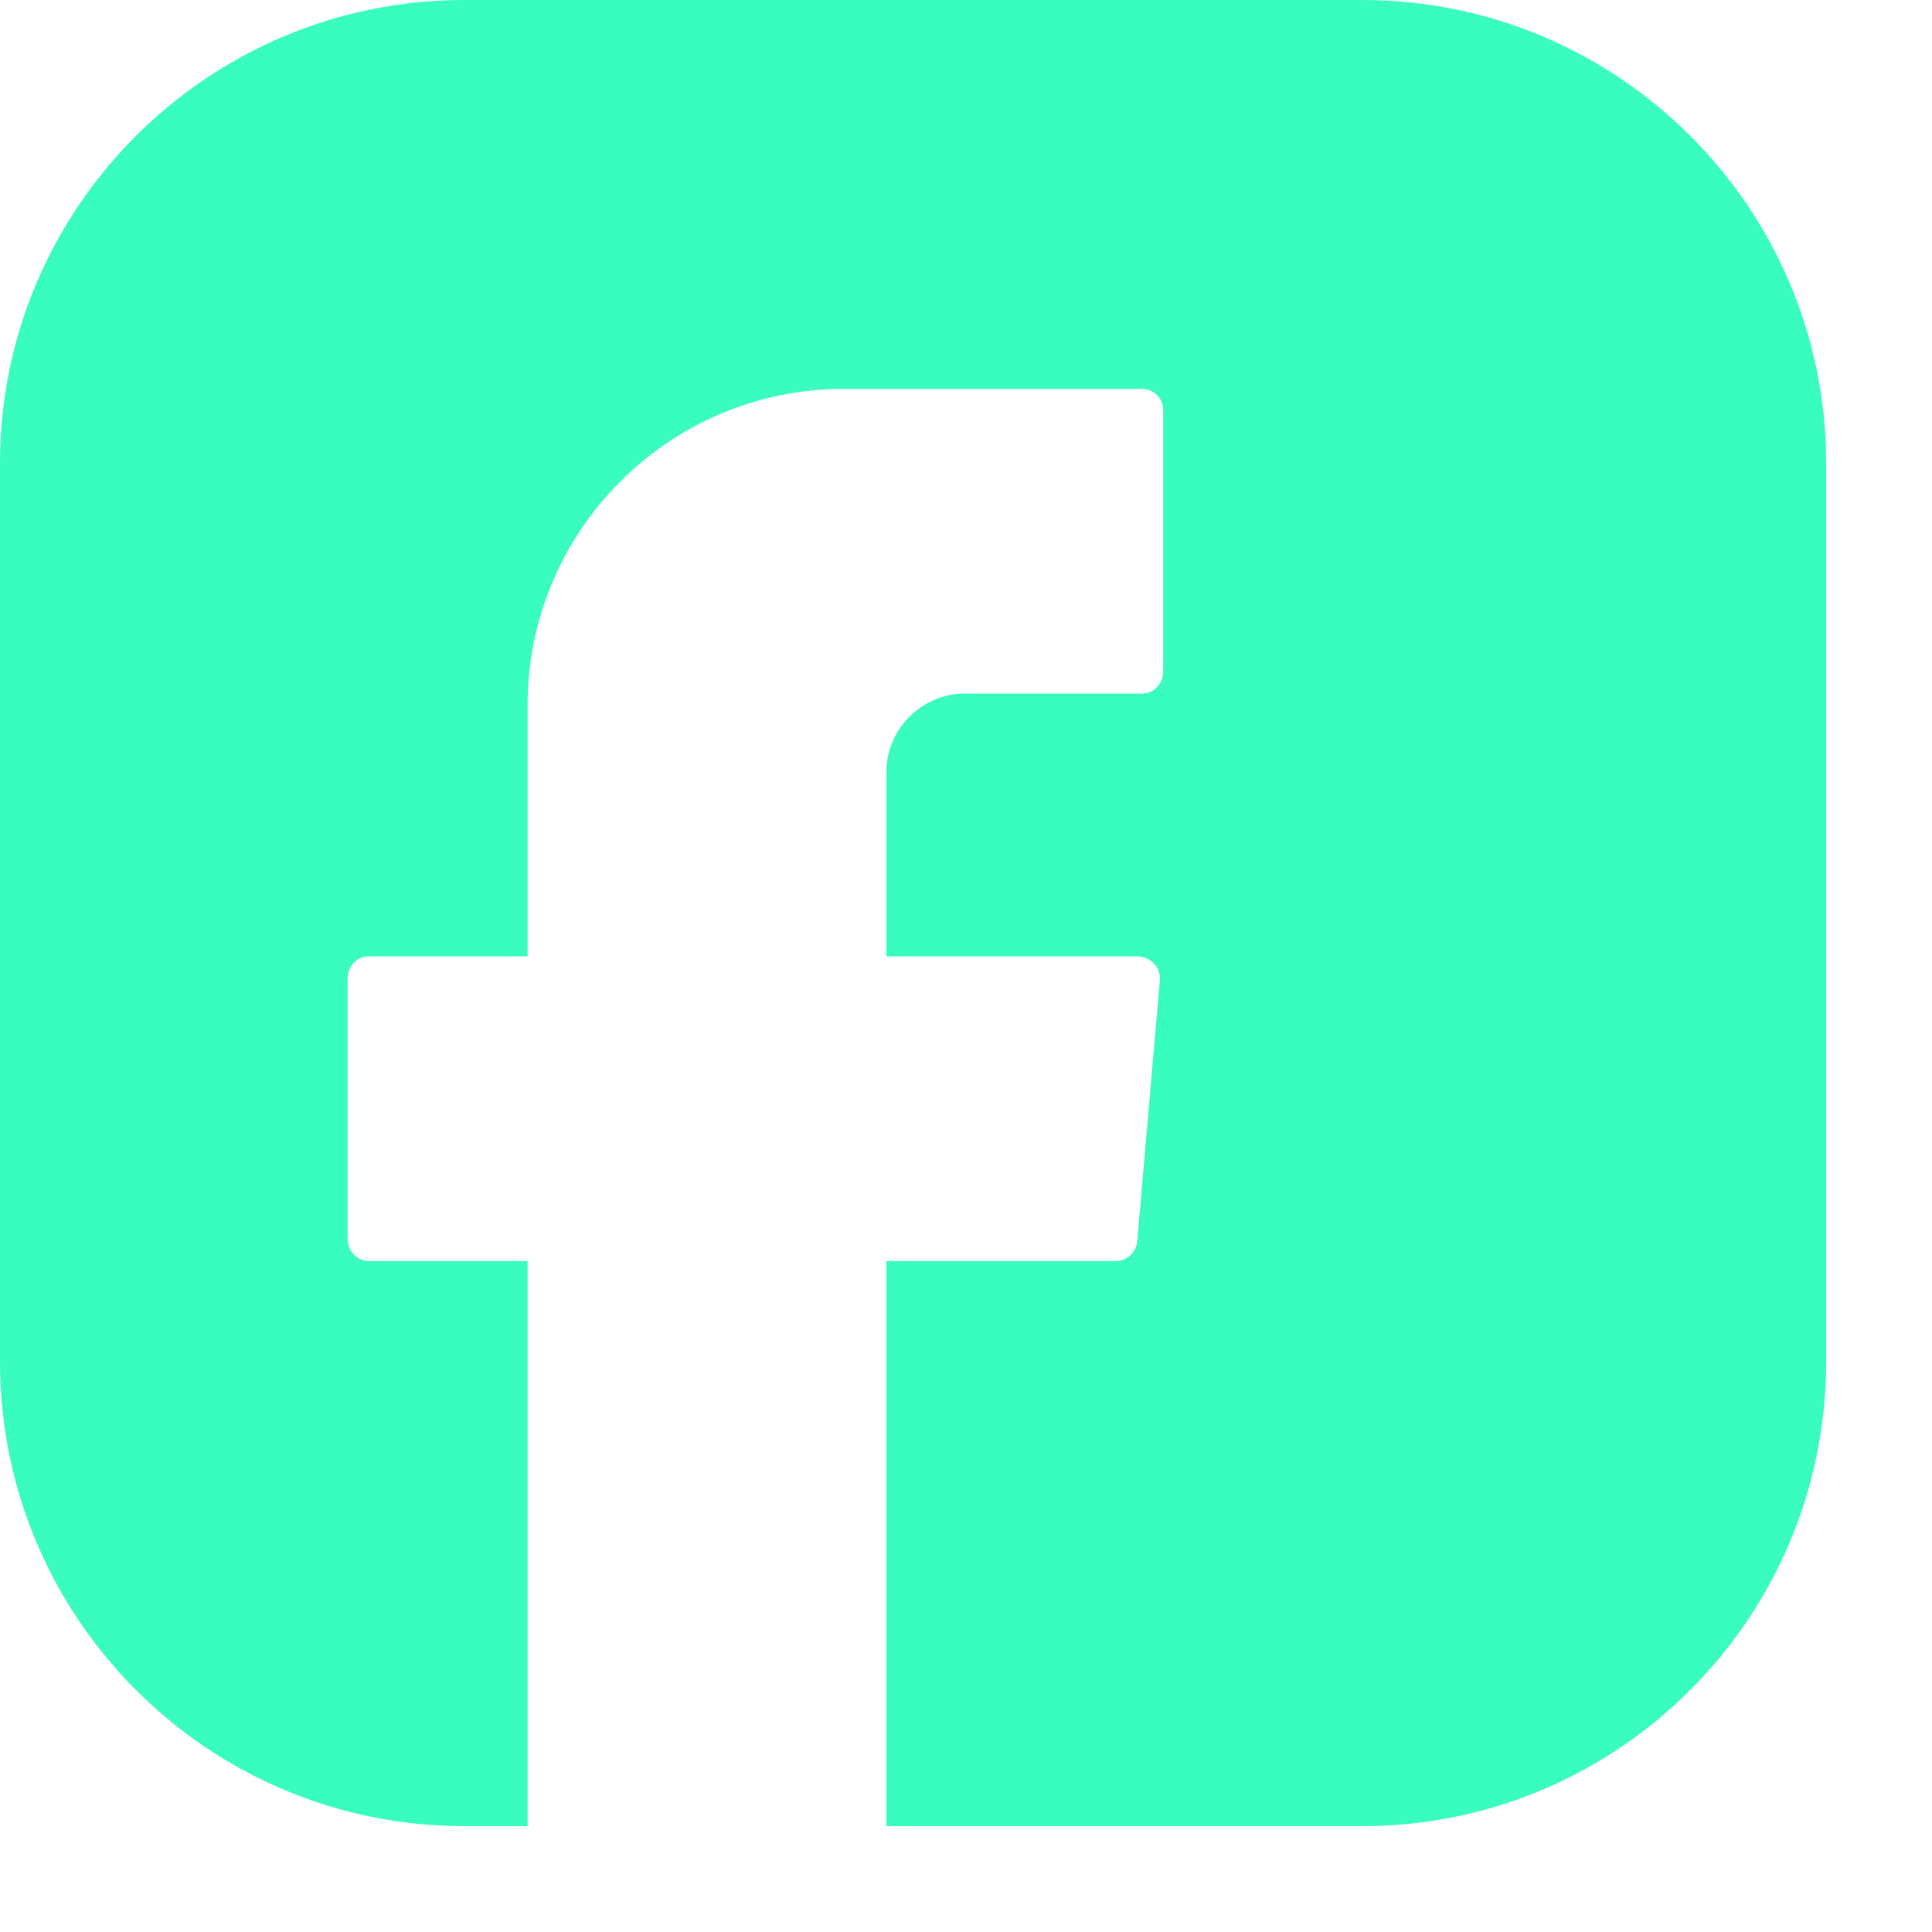
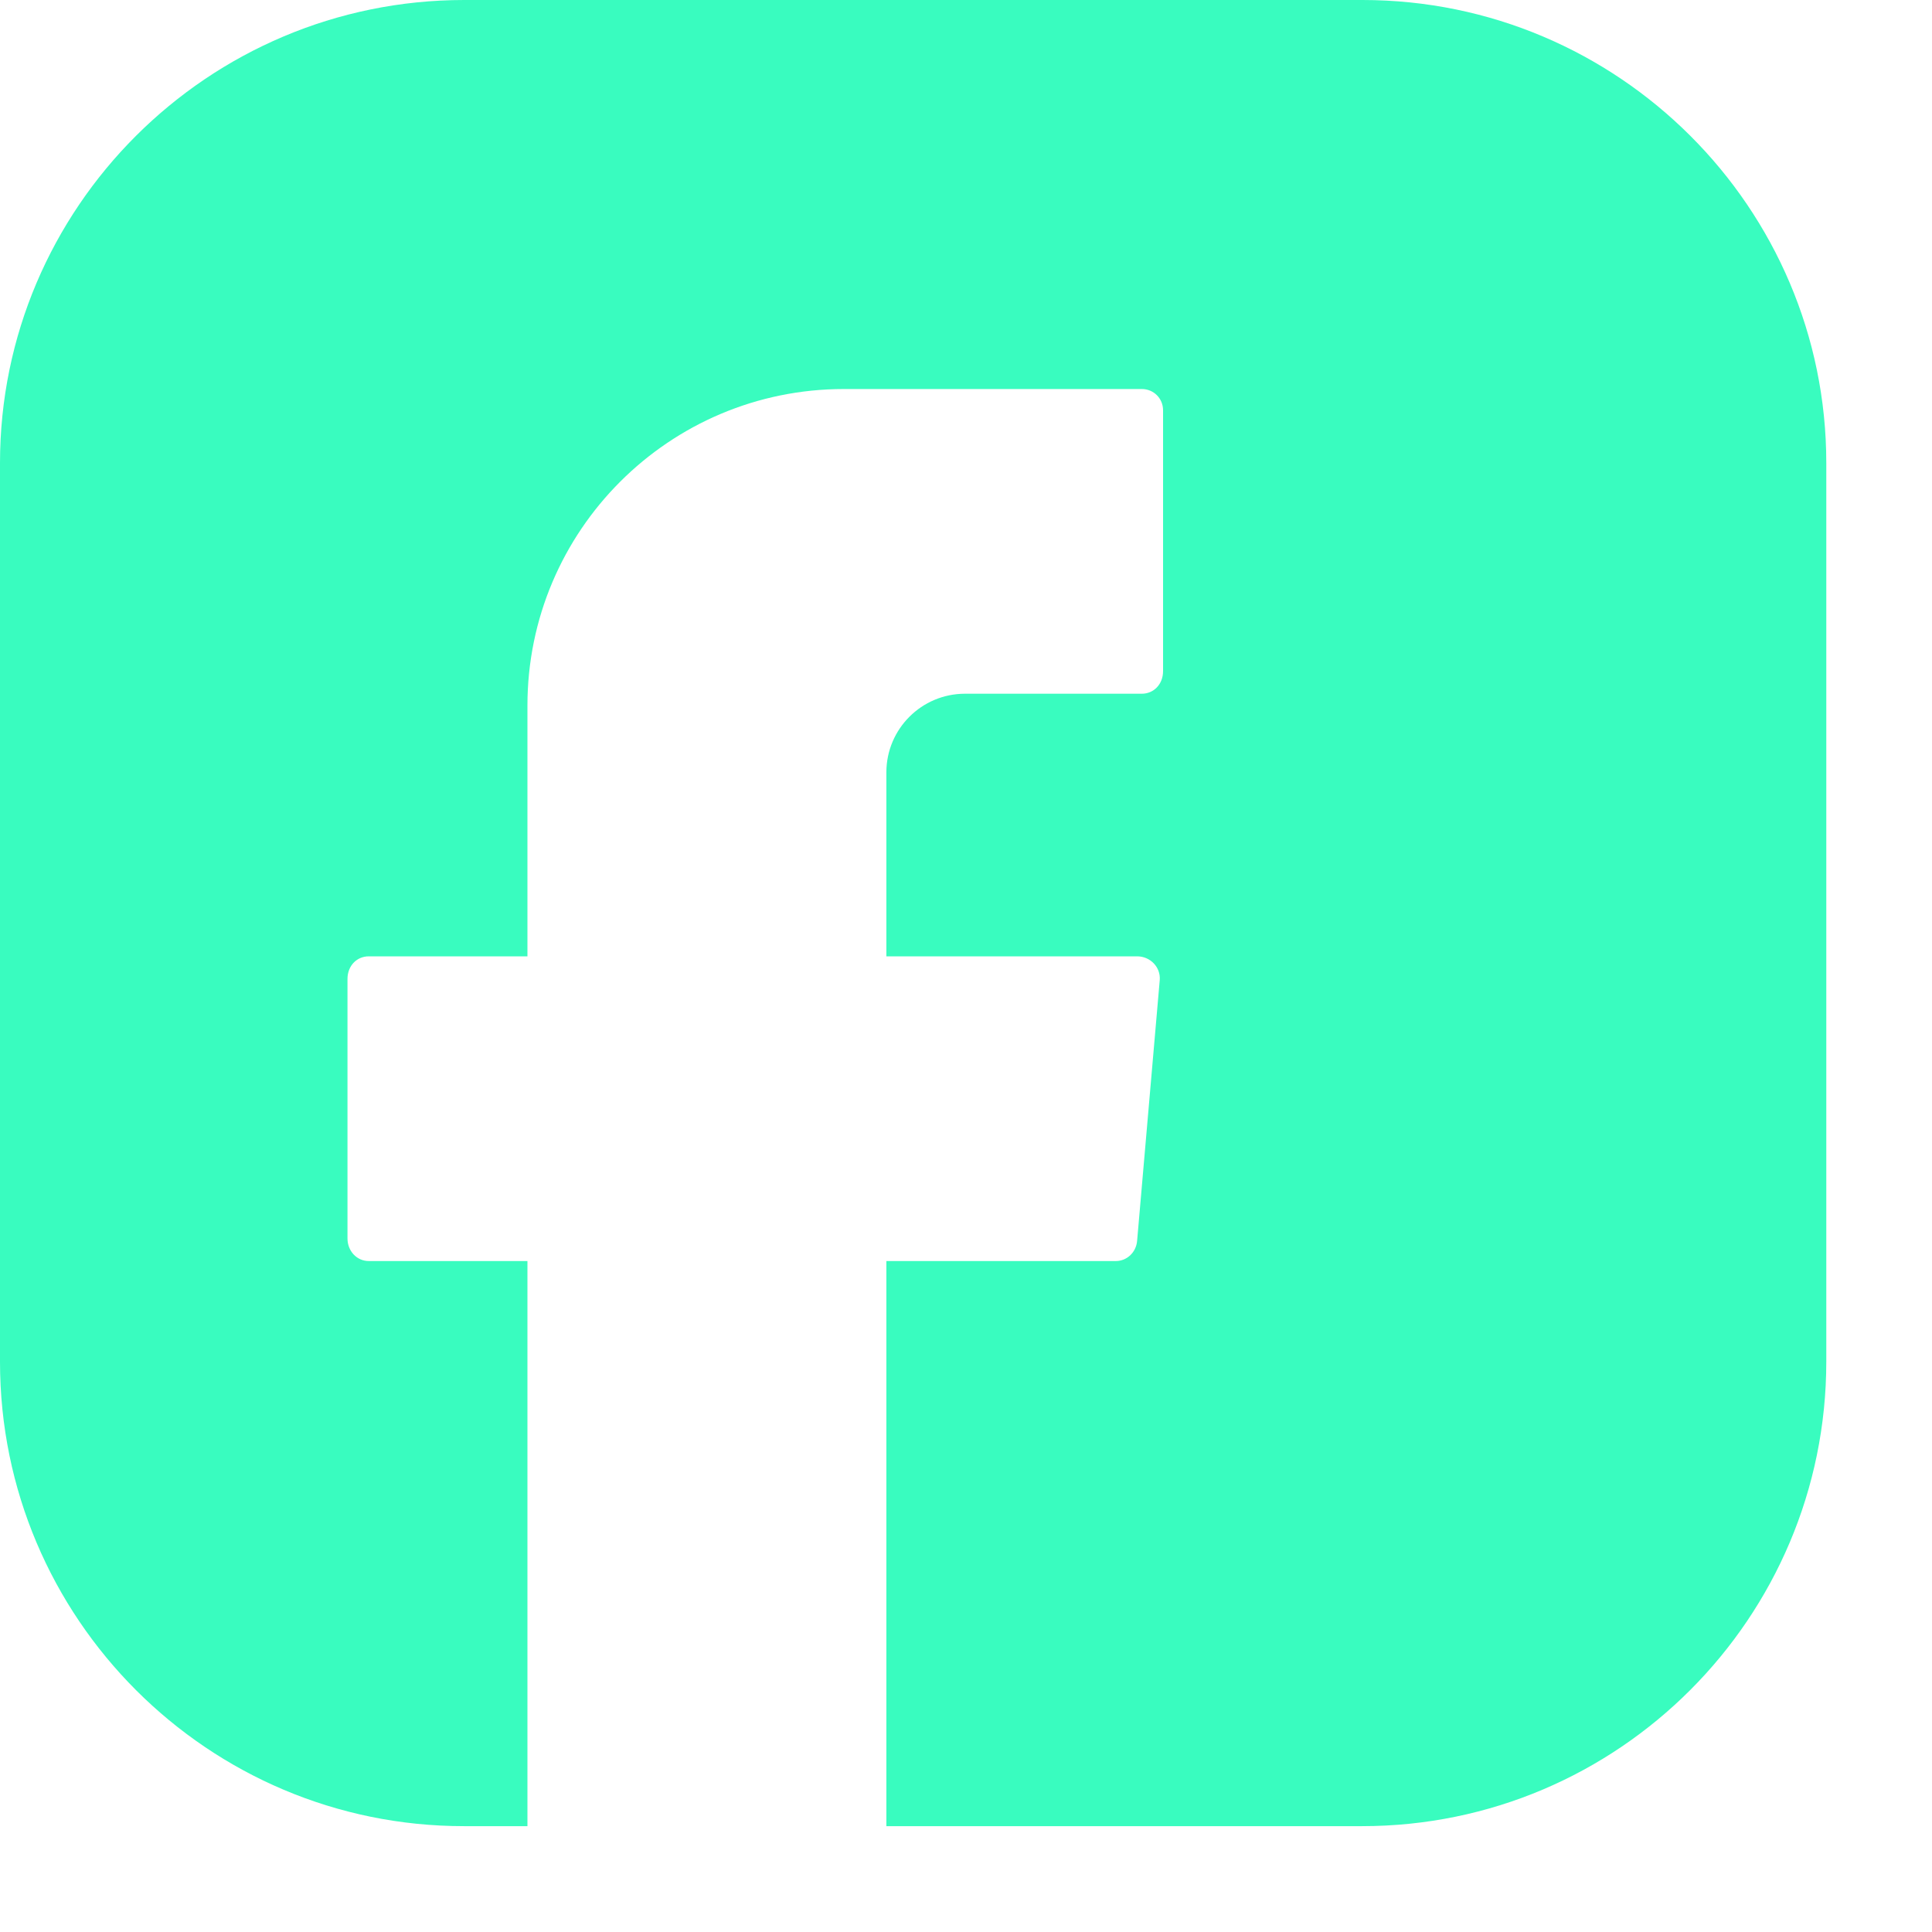
- <svg xmlns="http://www.w3.org/2000/svg" width="14" height="14" viewBox="0 0 14 14" fill="none">
-   <path d="M13.233 3.355V9.868C13.233 11.723 11.728 13.233 9.87 13.233H6.423V9.138H8.087C8.165 9.138 8.234 9.077 8.241 8.991L8.405 7.101C8.412 7.009 8.336 6.93 8.241 6.93H6.423V5.595C6.423 5.283 6.68 5.026 6.991 5.026H8.275C8.36 5.026 8.429 4.958 8.429 4.862V2.972C8.429 2.886 8.36 2.818 8.275 2.818H6.115C4.849 2.818 3.823 3.845 3.823 5.112V6.93H2.673C2.587 6.93 2.519 6.999 2.519 7.094V8.974C2.519 9.067 2.587 9.138 2.673 9.138H3.823V13.233H3.364C1.509 13.233 0 11.727 0 9.868V3.355C0 1.507 1.506 0 3.364 0H9.873C11.728 0 13.233 1.507 13.233 3.355Z" fill="#39FCBF" />
+ <svg xmlns="http://www.w3.org/2000/svg" width="14" height="14" fill="none">
+   <path d="M13.234 3.355v6.512c0 1.856-1.506 3.366-3.364 3.366H6.423V9.138h1.663c.079 0 .147-.062.154-.147l.164-1.89c.007-.092-.068-.171-.164-.171H6.423V5.595a.57.57 0 0 1 .568-.568h1.283c.086 0 .154-.068.154-.164v-1.89c0-.086-.068-.154-.154-.154H6.115c-1.266 0-2.293 1.027-2.293 2.294V6.93h-1.15c-.086 0-.154.068-.154.164v1.88c0 .092.068.164.154.164h1.15v4.095h-.459C1.509 13.234 0 11.727 0 9.868V3.355C0 1.507 1.506 0 3.364 0h6.509c1.855 0 3.361 1.507 3.361 3.355z" fill="#39fcbf" />
</svg>
